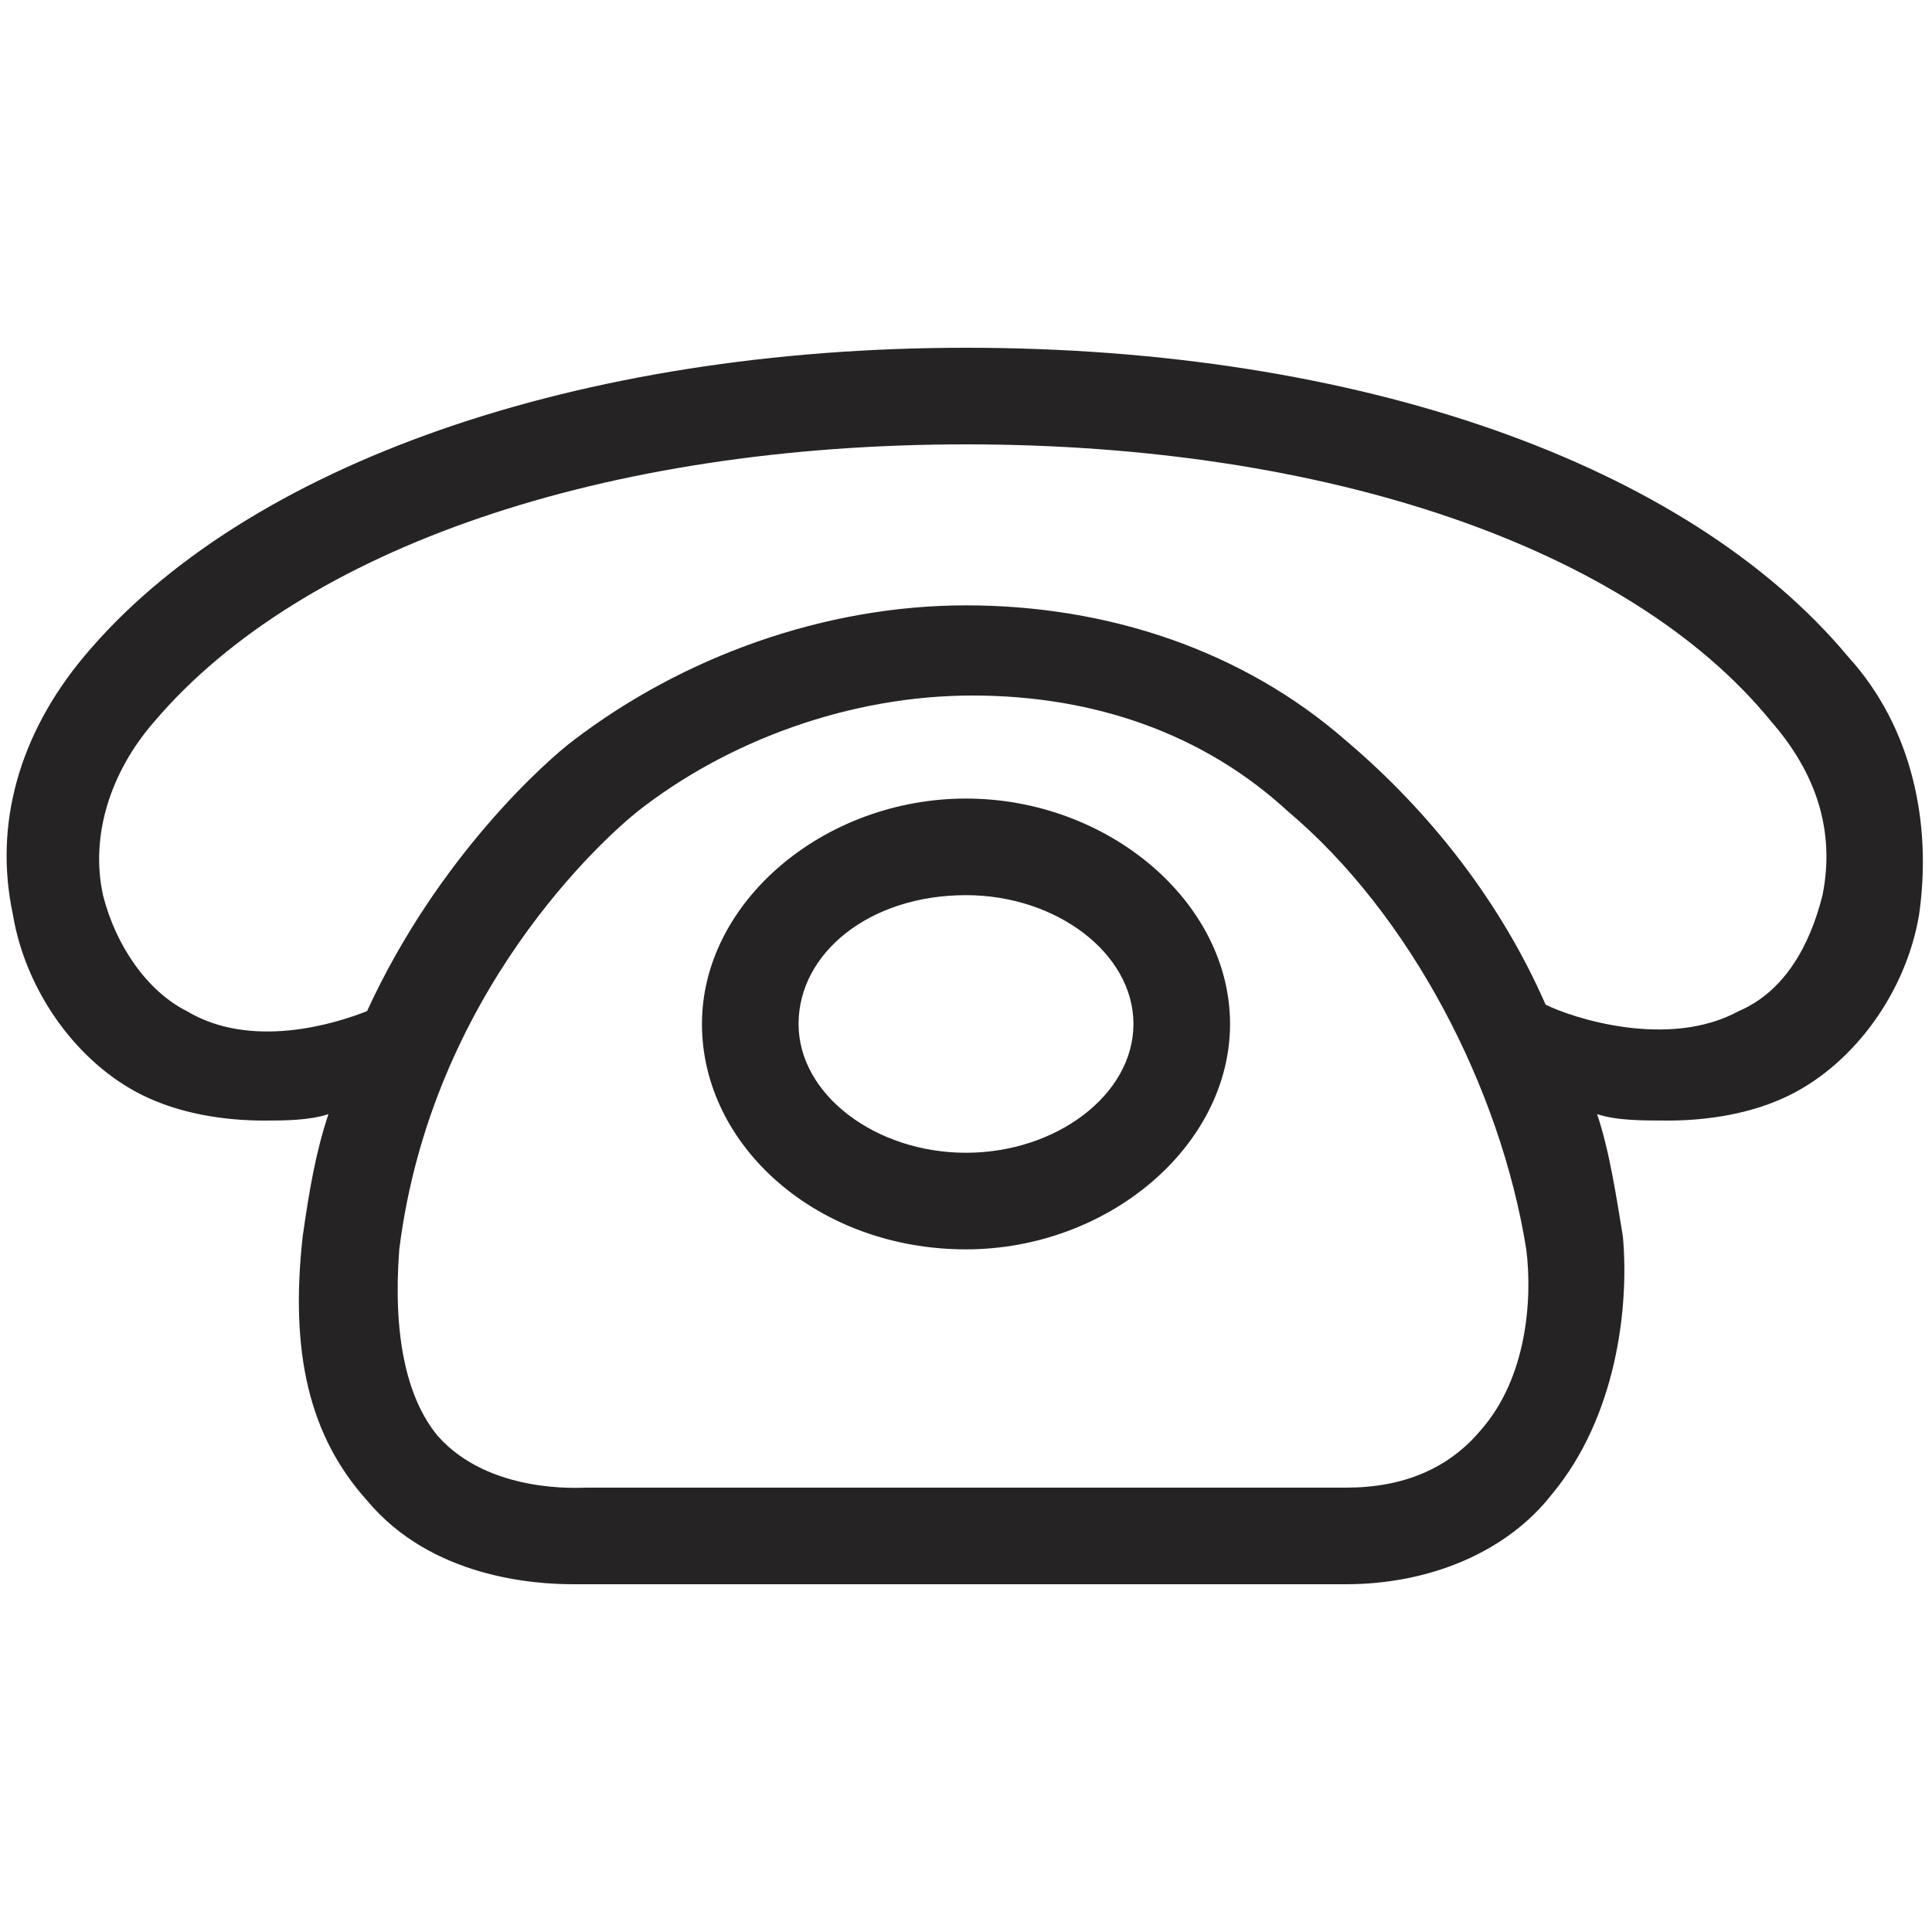
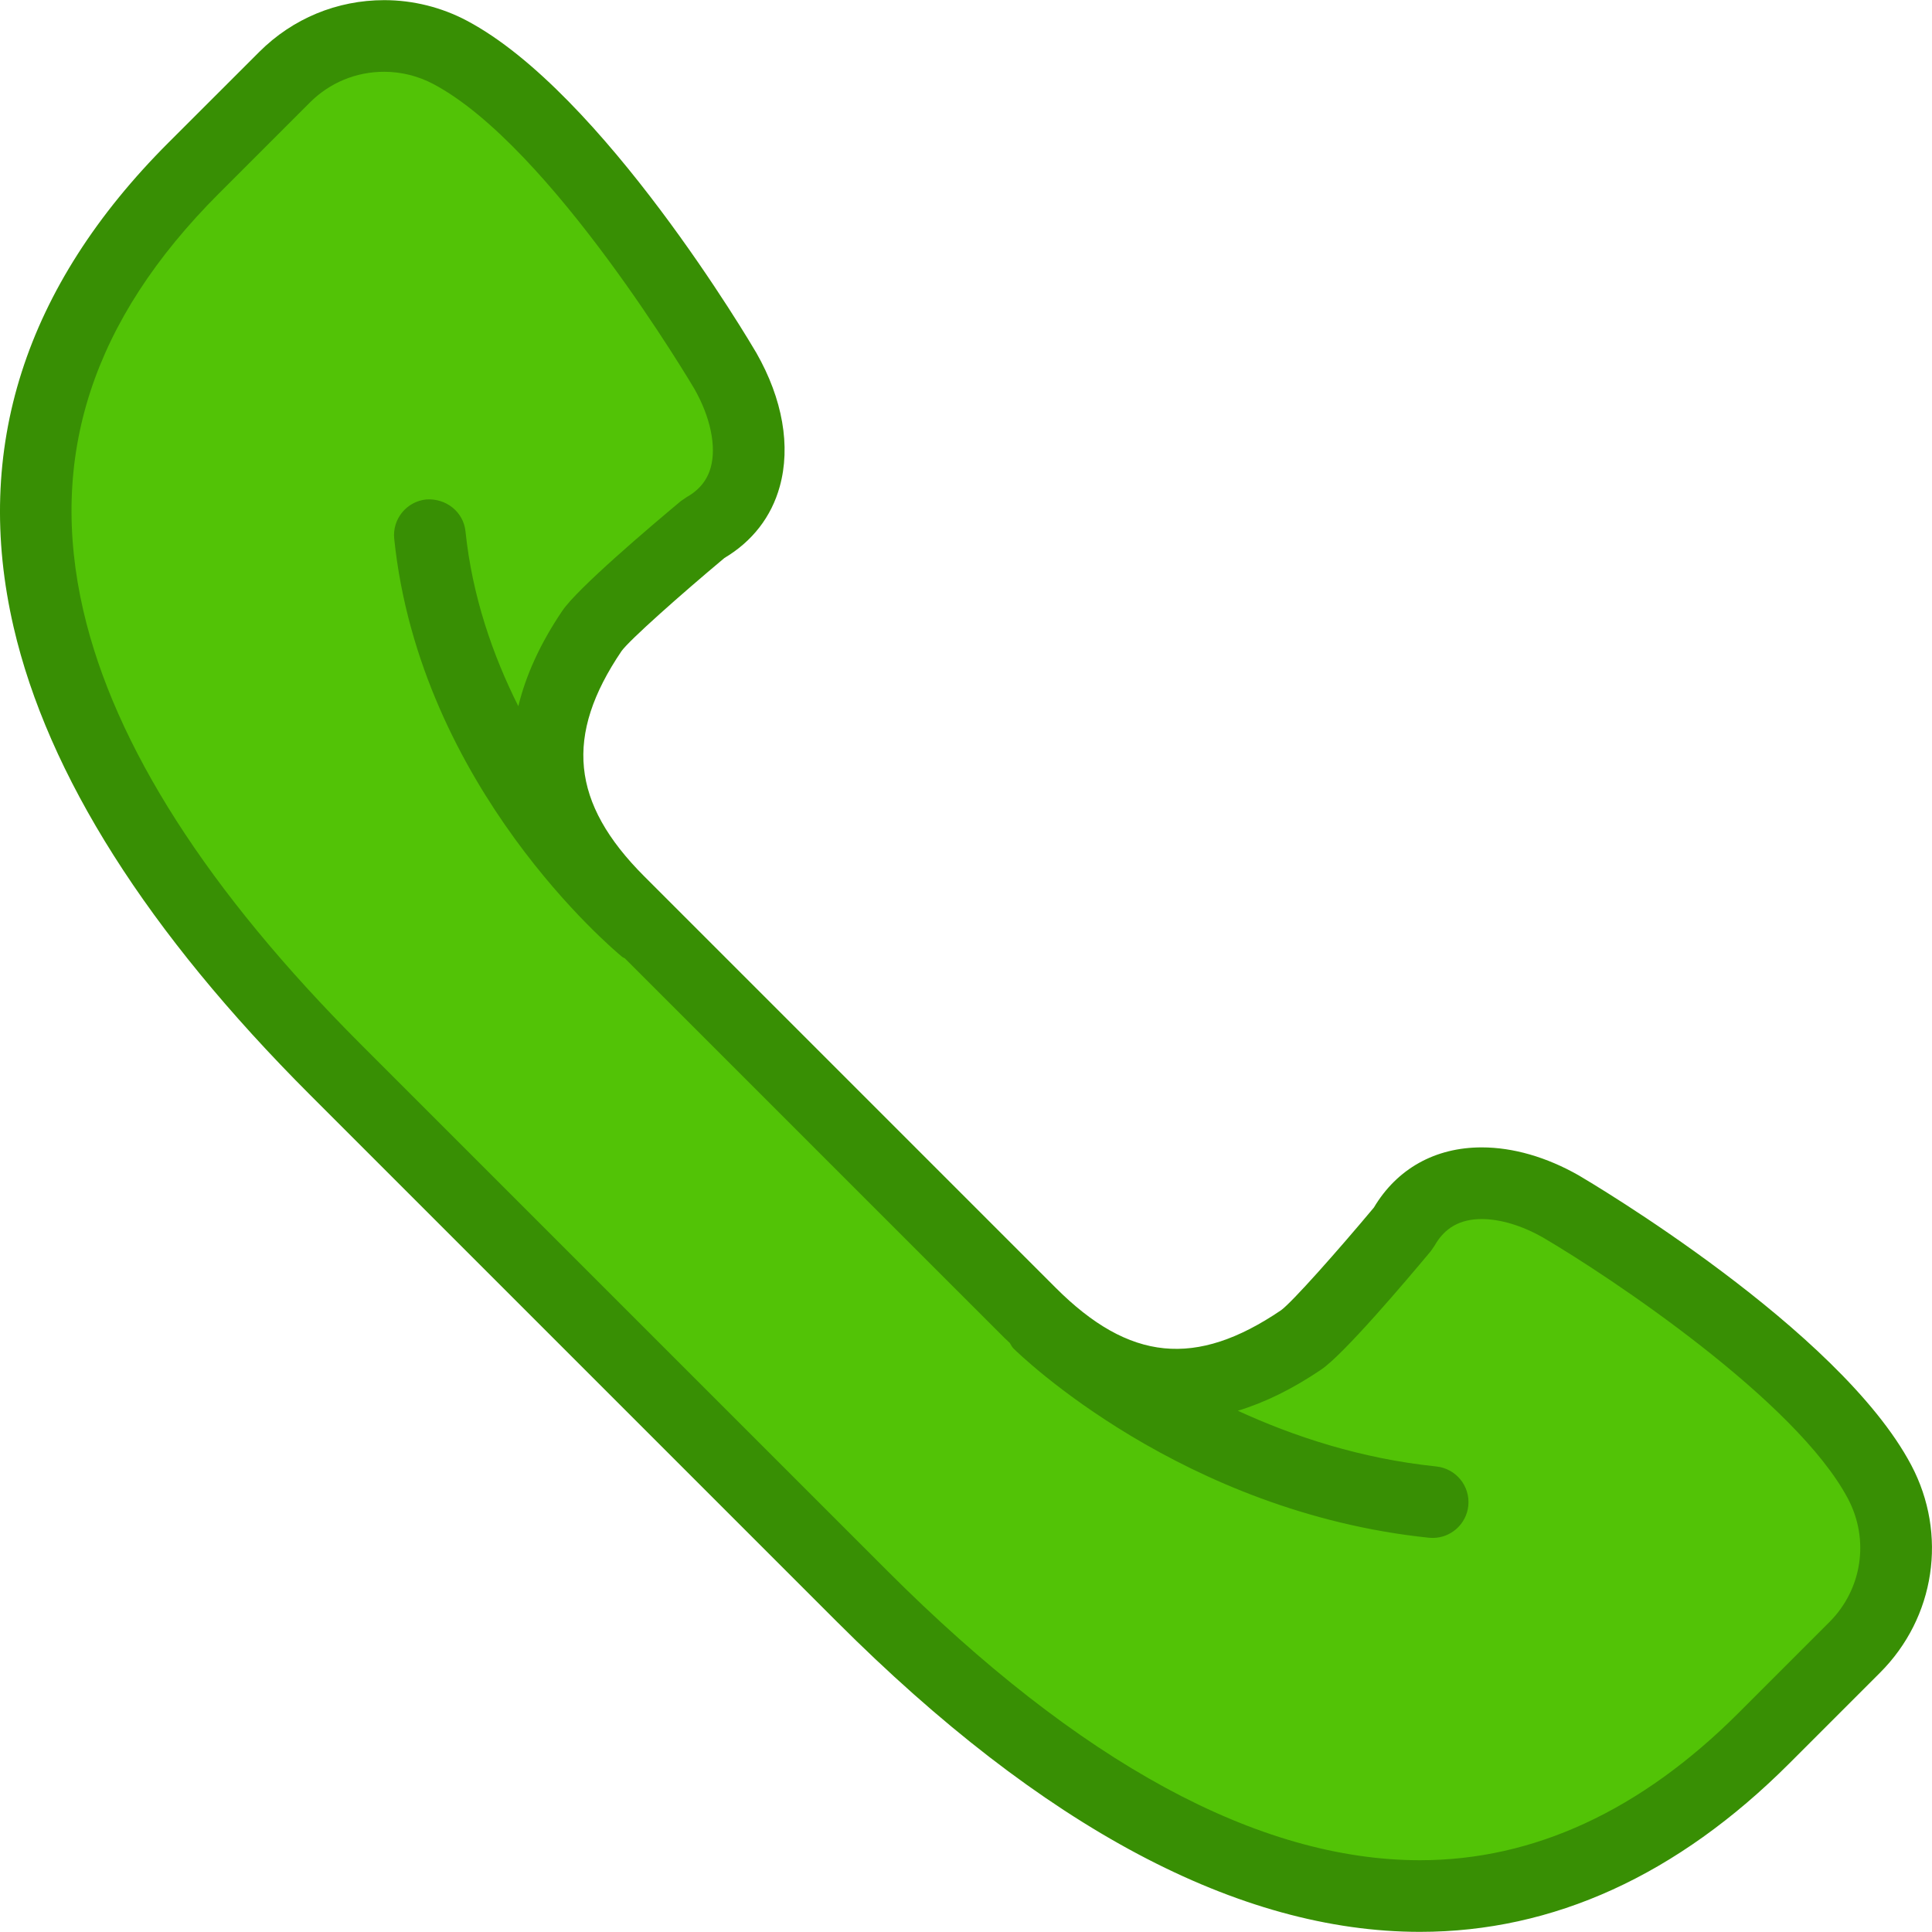
- <svg xmlns="http://www.w3.org/2000/svg" enable-background="new 0 0 30 30" height="30px" id="Capa_1" version="1.1" viewBox="0 0 30 30" width="30px" xml:space="preserve">
-   <path d="M28.7,10.2c-2.5-3-7.6-4.8-13.7-4.8c0,0,0,0,0,0h0c0,0,0,0,0,0c-6,0-11.2,1.8-13.7,4.8c-1,1.2-1.4,2.6-1.1,4  c0.2,1.2,1,2.3,2,2.8c0.6,0.3,1.3,0.4,1.9,0.4c0.3,0,0.7,0,1-0.1c-0.2,0.6-0.3,1.2-0.4,1.9c-0.2,1.8,0.1,3.1,1,4.1  c1,1.2,2.6,1.3,3.2,1.3c0.2,0,0.3,0,0.3,0h11.7c1.3,0,2.5-0.5,3.2-1.4c1-1.2,1.2-2.9,1.1-4c-0.1-0.6-0.2-1.3-0.4-1.9  c0.3,0.1,0.7,0.1,1.1,0.1c0.6,0,1.3-0.1,1.9-0.4c1-0.5,1.8-1.6,2-2.8C30,12.8,29.7,11.3,28.7,10.2z M23,22.2  c-0.5,0.6-1.2,0.9-2.1,0.9l-11.8,0c-0.1,0-1.5,0.1-2.3-0.8c-0.5-0.6-0.7-1.6-0.6-2.9c0.5-4,3.2-6.4,3.7-6.8c1.4-1.1,3.3-1.8,5.2-1.8  c1.9,0,3.6,0.6,4.9,1.8c1.9,1.6,3.3,4.3,3.7,6.8C23.8,20.2,23.7,21.4,23,22.2z M28.3,13.9c-0.2,0.8-0.6,1.5-1.3,1.8  c-1.1,0.6-2.6,0.1-3-0.1c-0.7-1.6-1.8-3-3.1-4.1c-1.6-1.4-3.7-2.1-5.9-2.1c-2.2,0-4.4,0.8-6.1,2.1c-0.4,0.3-2.1,1.8-3.2,4.2  c-0.5,0.2-1.8,0.6-2.8,0c-0.6-0.3-1.1-1-1.3-1.8c-0.2-0.9,0.1-1.9,0.8-2.7C4.7,8.5,9.4,6.9,15,6.9c5.6,0,10.3,1.6,12.5,4.3  C28.2,12,28.5,12.9,28.3,13.9z M15,12.4c-2.2,0-4.1,1.6-4.1,3.5s1.8,3.5,4.1,3.5c2.2,0,4.1-1.6,4.1-3.5S17.2,12.4,15,12.4z M15,17.9  c-1.4,0-2.6-0.9-2.6-2s1.1-2,2.6-2c1.4,0,2.6,0.9,2.6,2S16.4,17.9,15,17.9z" fill="#262324" />
+ <svg xmlns="http://www.w3.org/2000/svg" id="Capa_1" style="enable-background:new 0 0 53.943 53.943;" version="1.1" viewBox="0 0 53.943 53.943" xml:space="preserve">
+   <g>
+     <path d="M52.48,41.376c-1.898-3.587-8.899-7.69-8.899-7.69c-1.584-0.903-3.495-1.004-4.399,0.606   c0,0-2.274,2.728-2.853,3.12c-2.643,1.791-5.091,1.722-7.562-0.75l-5.743-5.743l-5.743-5.743c-2.472-2.472-2.541-4.919-0.75-7.562   c0.392-0.579,3.12-2.853,3.12-2.853c1.609-0.904,1.509-2.815,0.606-4.399c0,0-4.103-7.001-7.69-8.899   c-1.526-0.808-3.4-0.526-4.621,0.695L5.408,4.693c-8.045,8.045-4.084,17.129,3.961,25.174l7.353,7.353l7.353,7.353   c8.045,8.045,17.129,12.007,25.174,3.961l2.537-2.537C53.006,44.776,53.288,42.901,52.48,41.376z" style="fill:#52C306;" />
+     <path d="M53.364,40.908c-2.008-3.796-8.981-7.912-9.287-8.092c-0.896-0.51-1.831-0.78-2.706-0.78   c-1.301,0-2.366,0.596-3.011,1.68c-1.02,1.22-2.286,2.646-2.592,2.867c-2.376,1.612-4.237,1.429-6.294-0.629L17.987,24.467   c-2.044-2.045-2.232-3.928-0.632-6.29c0.224-0.31,1.65-1.575,2.871-2.597c0.778-0.463,1.312-1.15,1.545-1.995   c0.312-1.122,0.082-2.444-0.652-3.731c-0.173-0.296-4.29-7.27-8.085-9.277c-0.708-0.375-1.506-0.573-2.306-0.573   c-1.318,0-2.558,0.514-3.489,1.445L4.7,3.986c-4.014,4.013-5.467,8.562-4.321,13.52c0.956,4.132,3.742,8.529,8.282,13.068   l14.705,14.705c5.746,5.746,11.224,8.66,16.282,8.66c0,0,0,0,0,0c3.721,0,7.188-1.581,10.306-4.698l2.537-2.537   C54.033,45.164,54.383,42.835,53.364,40.908z M51.078,45.29l-2.537,2.537c-2.729,2.729-5.72,4.112-8.891,4.112c0,0,0,0-0.001,0   c-4.509,0-9.511-2.717-14.868-8.074L10.076,29.16c-4.271-4.271-6.878-8.344-7.748-12.105C1.334,12.754,2.572,8.942,6.114,5.4   l2.537-2.537c0.554-0.554,1.291-0.859,2.075-0.859c0.476,0,0.949,0.118,1.371,0.341c3.294,1.743,7.256,8.454,7.29,8.511   c0.449,0.787,0.62,1.608,0.457,2.196c-0.1,0.36-0.323,0.633-0.683,0.835l-0.151,0.104c-0.853,0.711-2.882,2.433-3.308,3.061   c-0.612,0.904-1.018,1.793-1.23,2.666c-0.711-1.418-1.286-3.061-1.475-4.881c-0.057-0.548-0.546-0.931-1.098-0.892   c-0.549,0.058-0.949,0.549-0.892,1.099c0.722,6.953,6.129,11.479,6.359,11.668c0.025,0.021,0.056,0.029,0.082,0.047l10.611,10.61   c0.044,0.044,0.09,0.083,0.134,0.126c0.036,0.053,0.059,0.111,0.106,0.157c0.189,0.187,4.704,4.567,11.599,5.283   c0.035,0.003,0.07,0.005,0.104,0.005c0.506,0,0.94-0.383,0.994-0.896c0.057-0.55-0.342-1.041-0.892-1.099   c-2.112-0.219-3.983-0.838-5.543-1.556c0.762-0.231,1.538-0.614,2.328-1.149c0.628-0.425,2.35-2.455,3.061-3.308l0.104-0.151   c0.281-0.5,0.712-0.744,1.317-0.744c0.52,0,1.129,0.185,1.705,0.512c1.879,1.102,7.072,4.559,8.521,7.296   C52.202,42.989,51.994,44.374,51.078,45.29z" style="fill:#388F04;" />
+   </g>
+   <g />
+   <g />
+   <g />
+   <g />
+   <g />
+   <g />
+   <g />
+   <g />
+   <g />
+   <g />
+   <g />
+   <g />
+   <g />
+   <g />
+   <g />
</svg>
